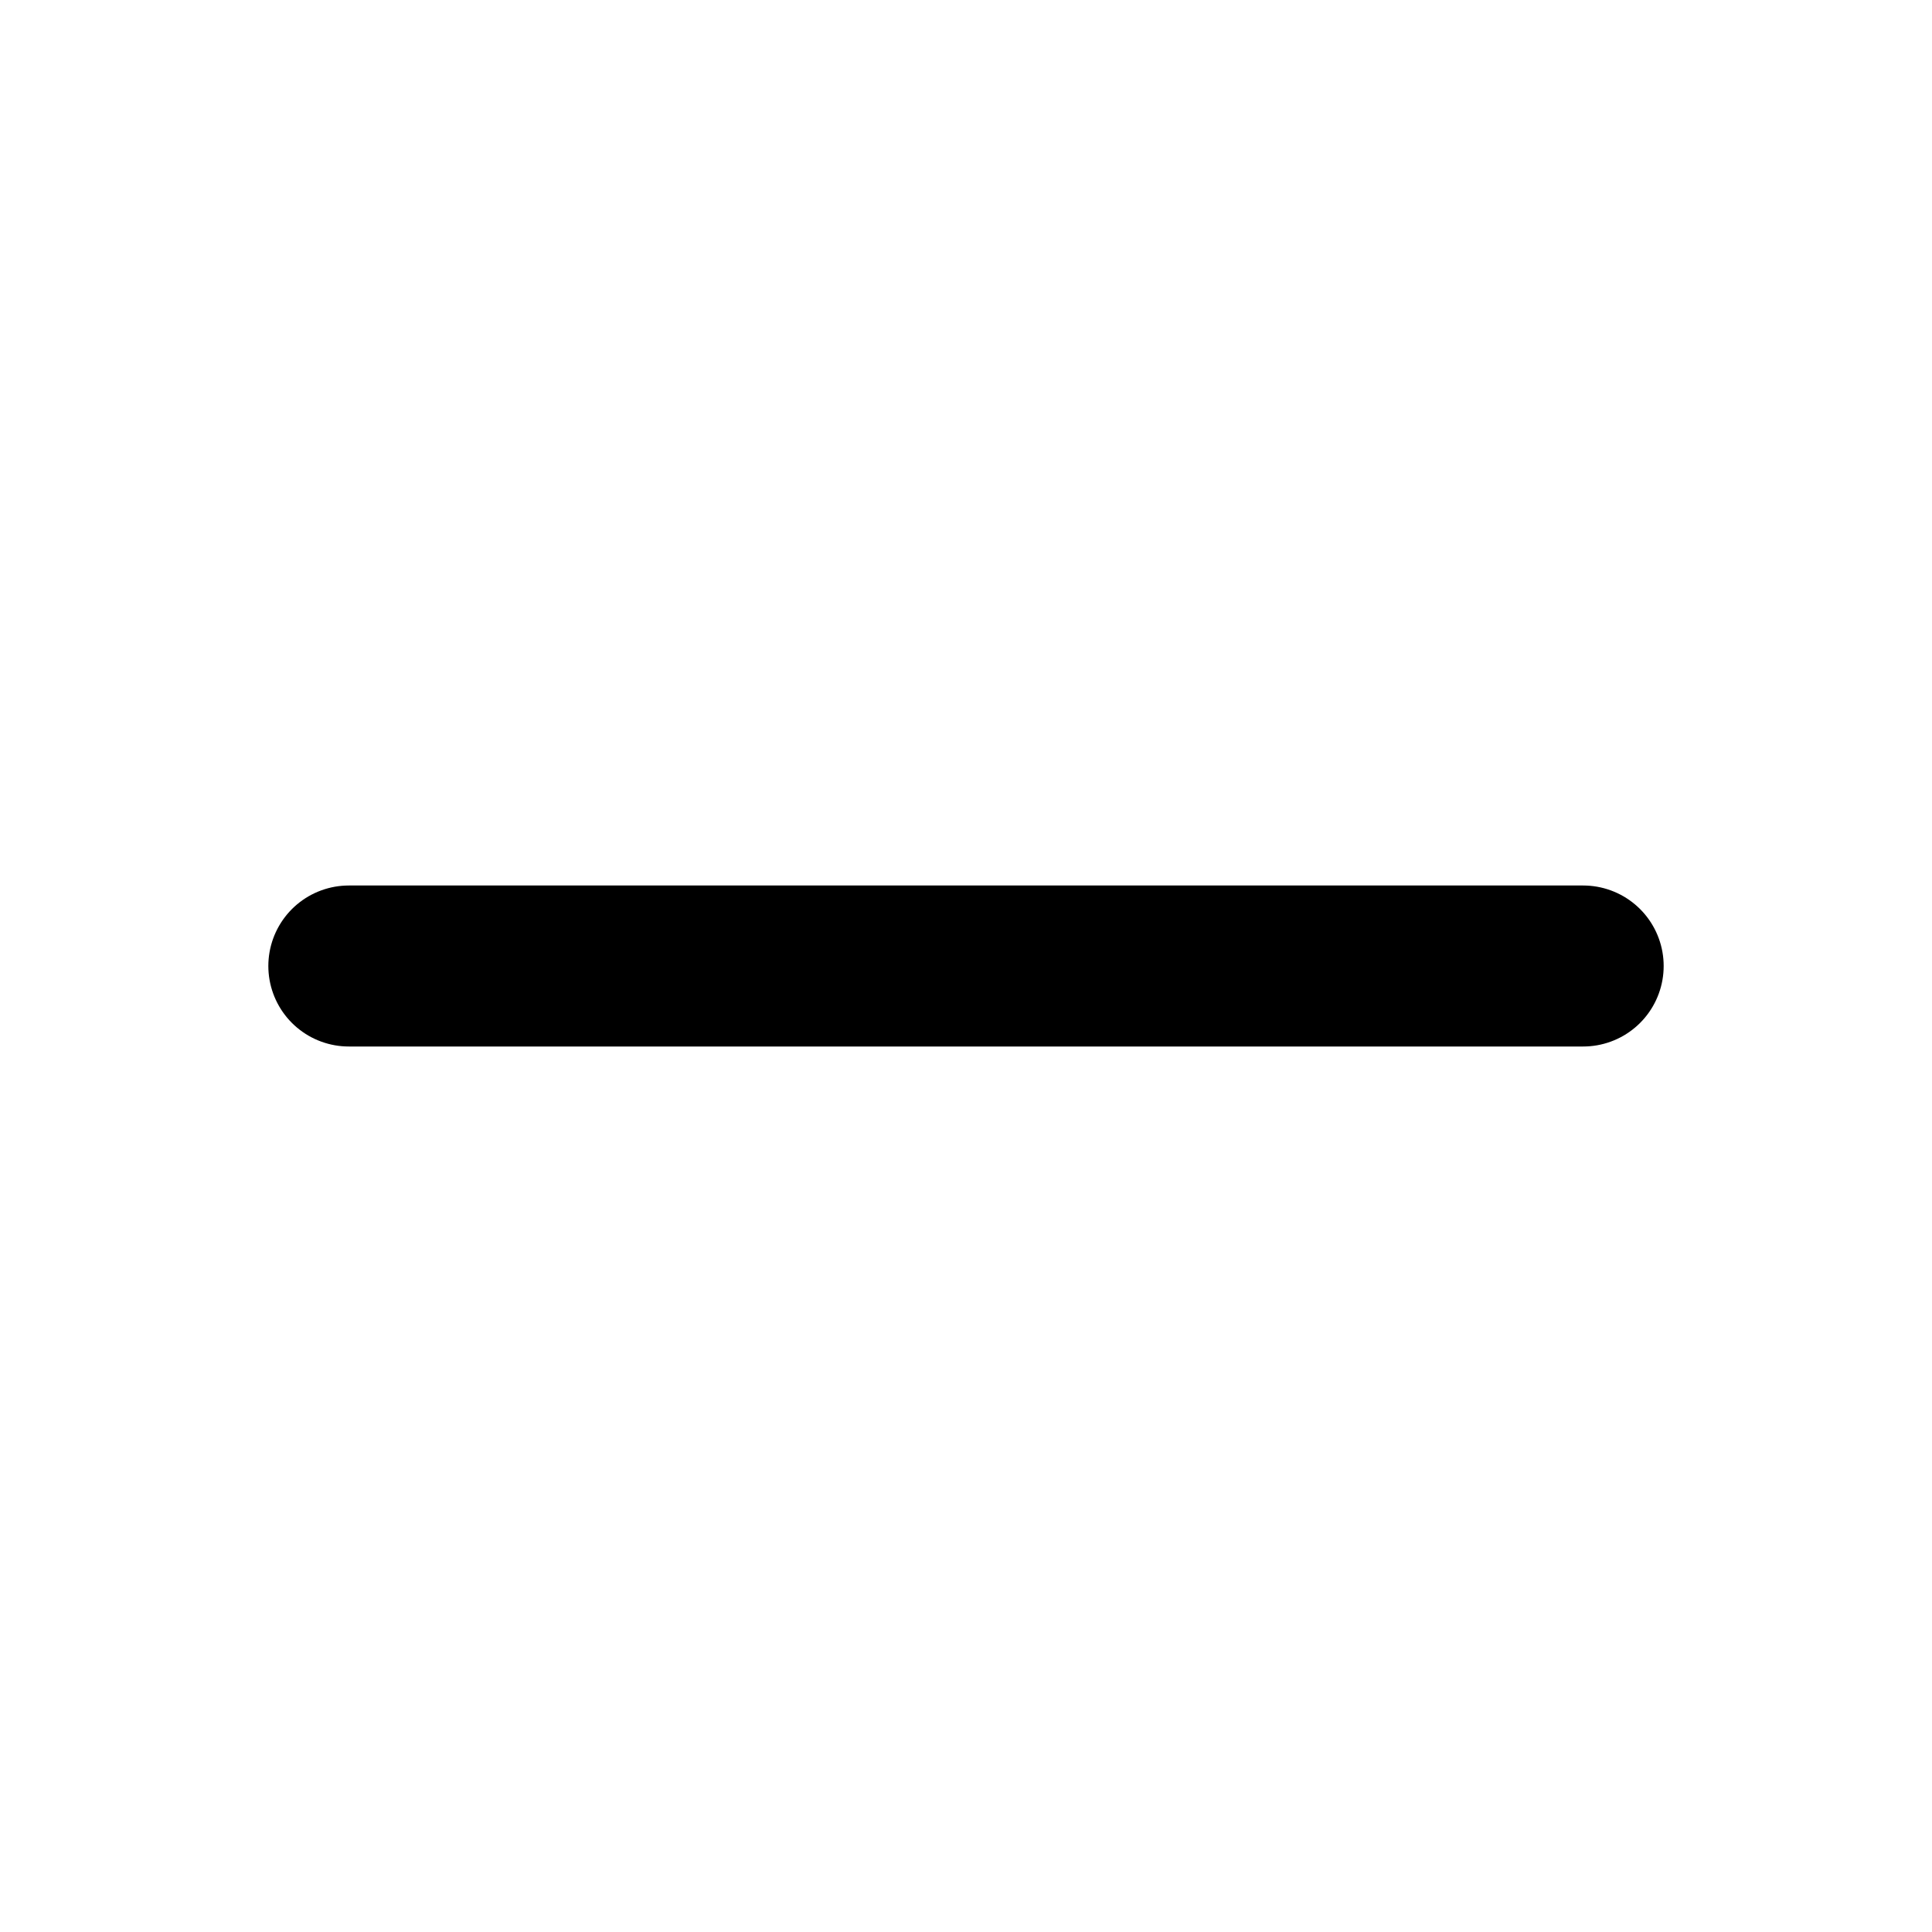
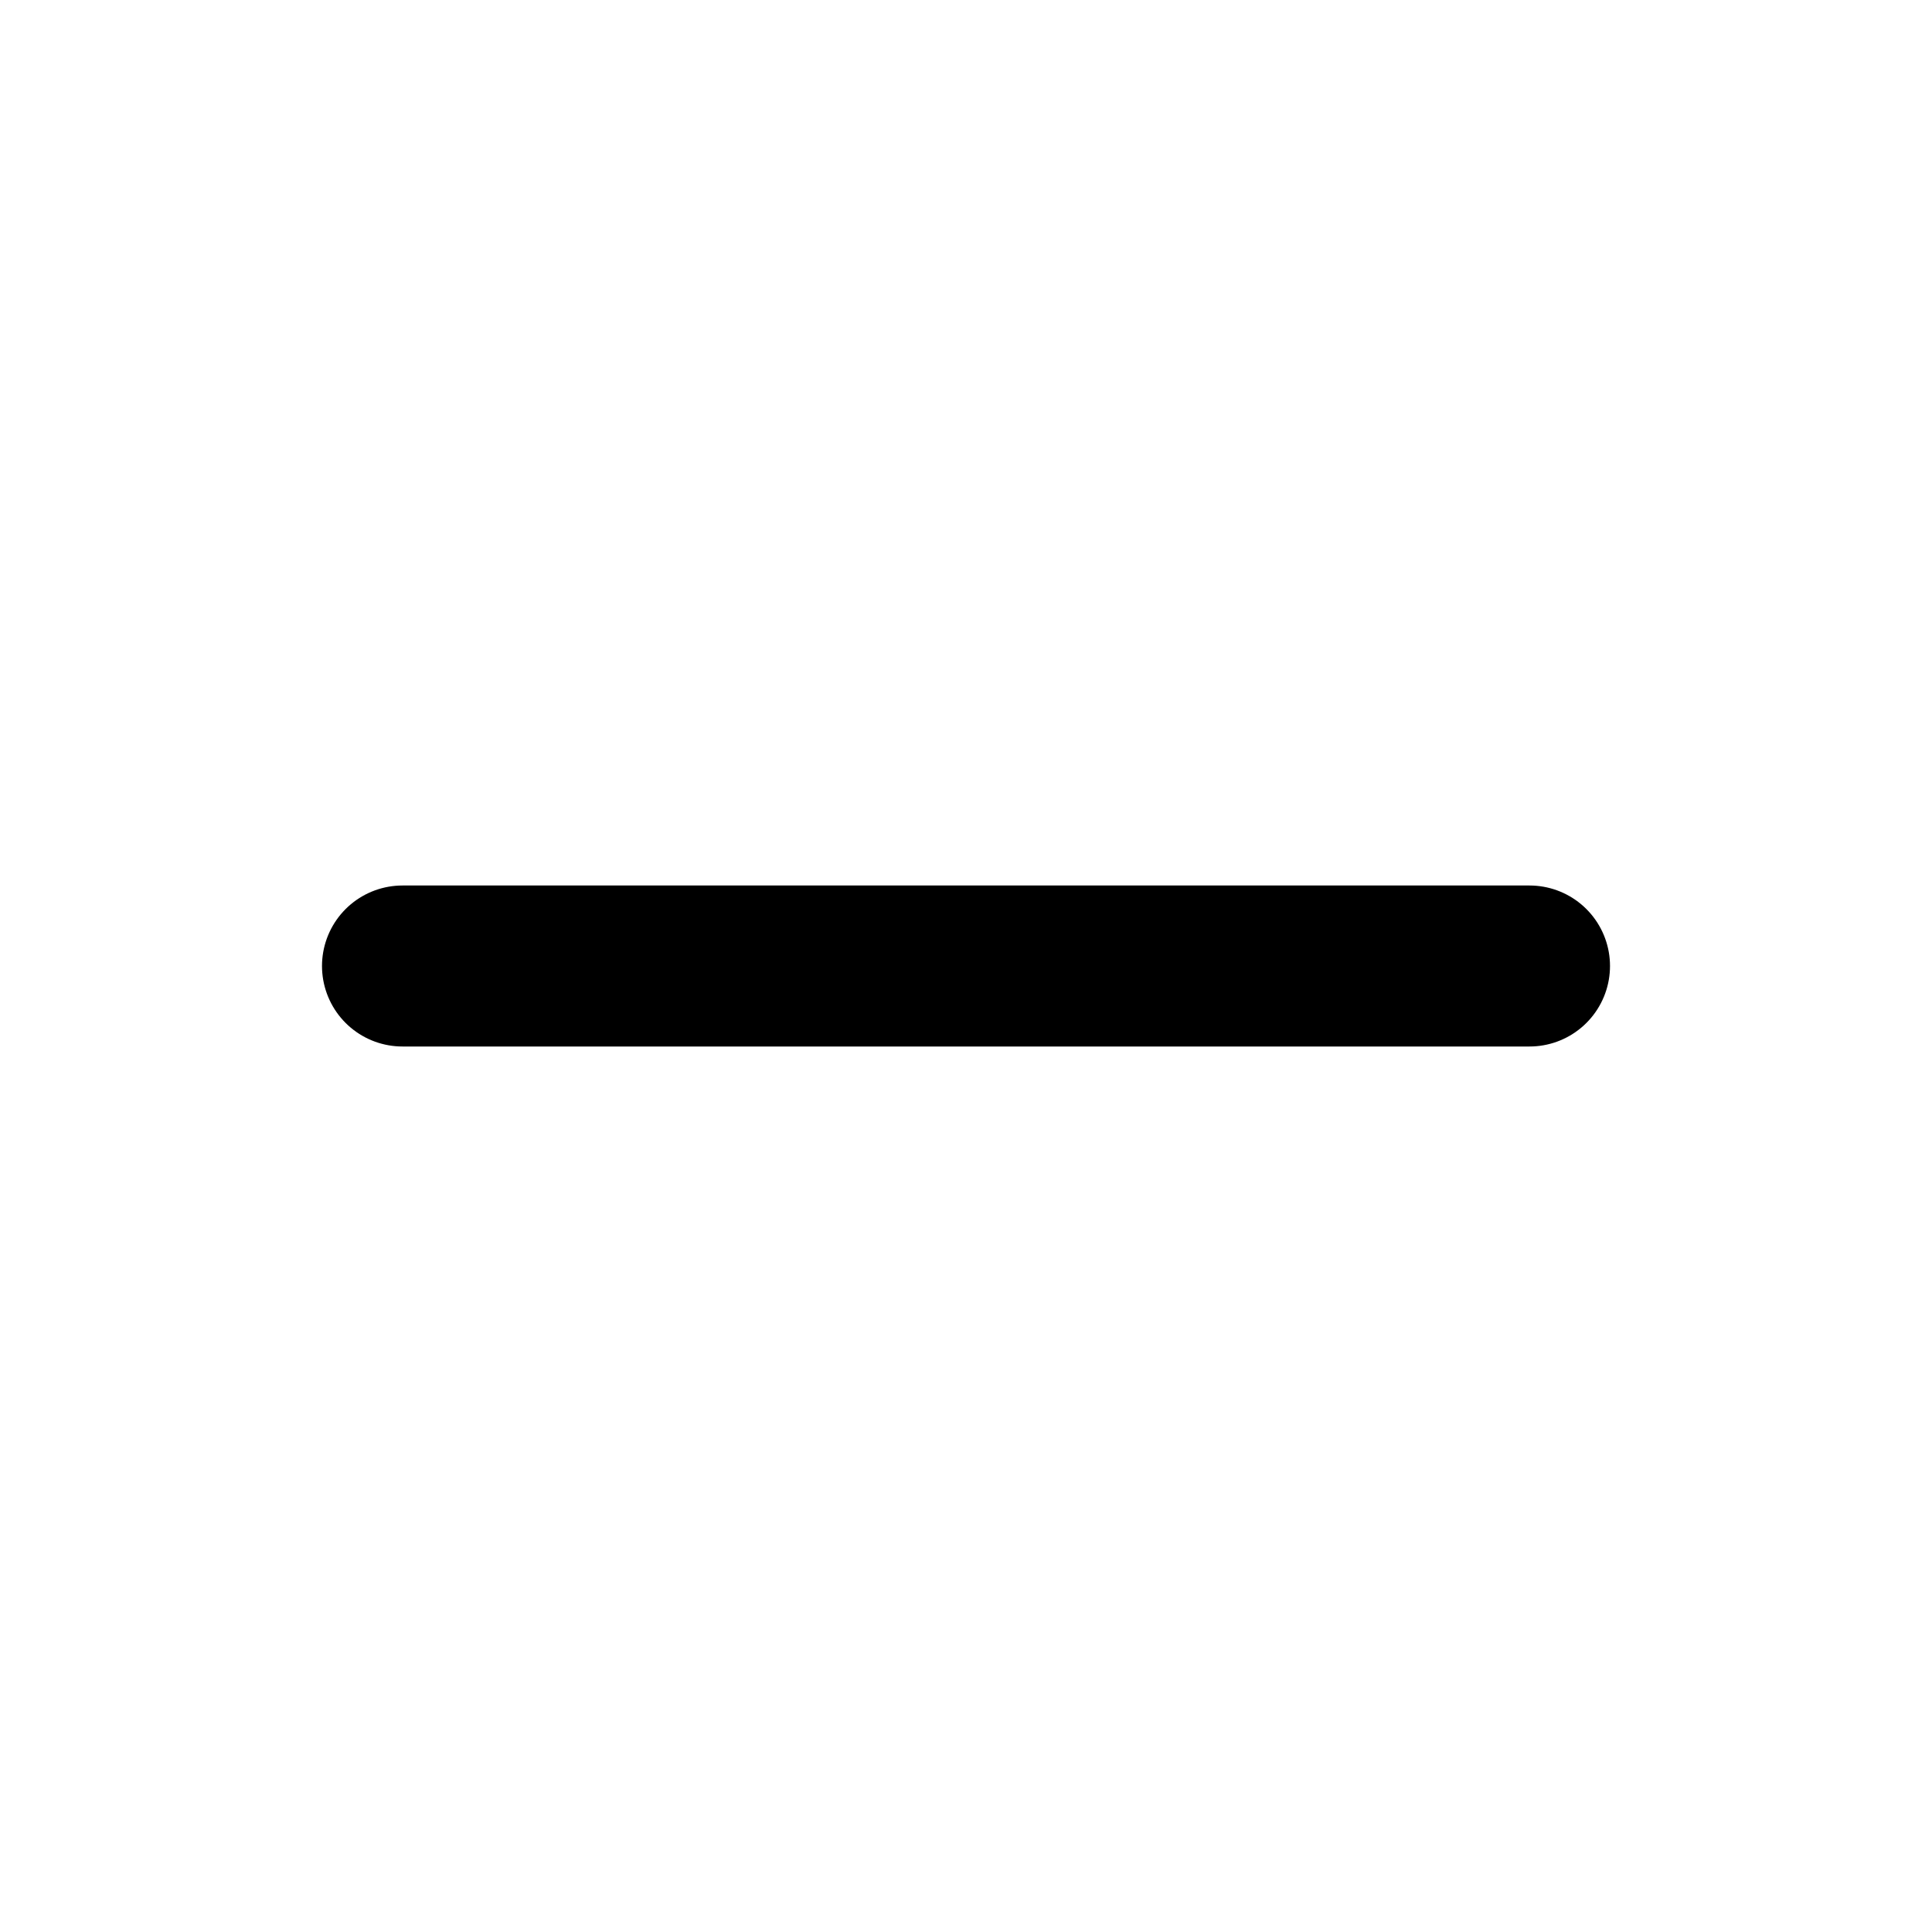
- <svg xmlns="http://www.w3.org/2000/svg" width="18" height="18" view-box="0 0 18 18" fill="none">
-   <line x1="3.25" y1="9" x2="14.75" y2="9" fill="none" stroke="currentColor" stroke-linecap="round" stroke-linejoin="round" stroke-width="1.5" />
+ <svg xmlns="http://www.w3.org/2000/svg" width="18" height="18" viewBox="0 0 24 24" fill="none" stroke="currentColor" stroke-width="2" stroke-linecap="round" stroke-linejoin="round">
+   <path d="M5 12h14" />
</svg>
